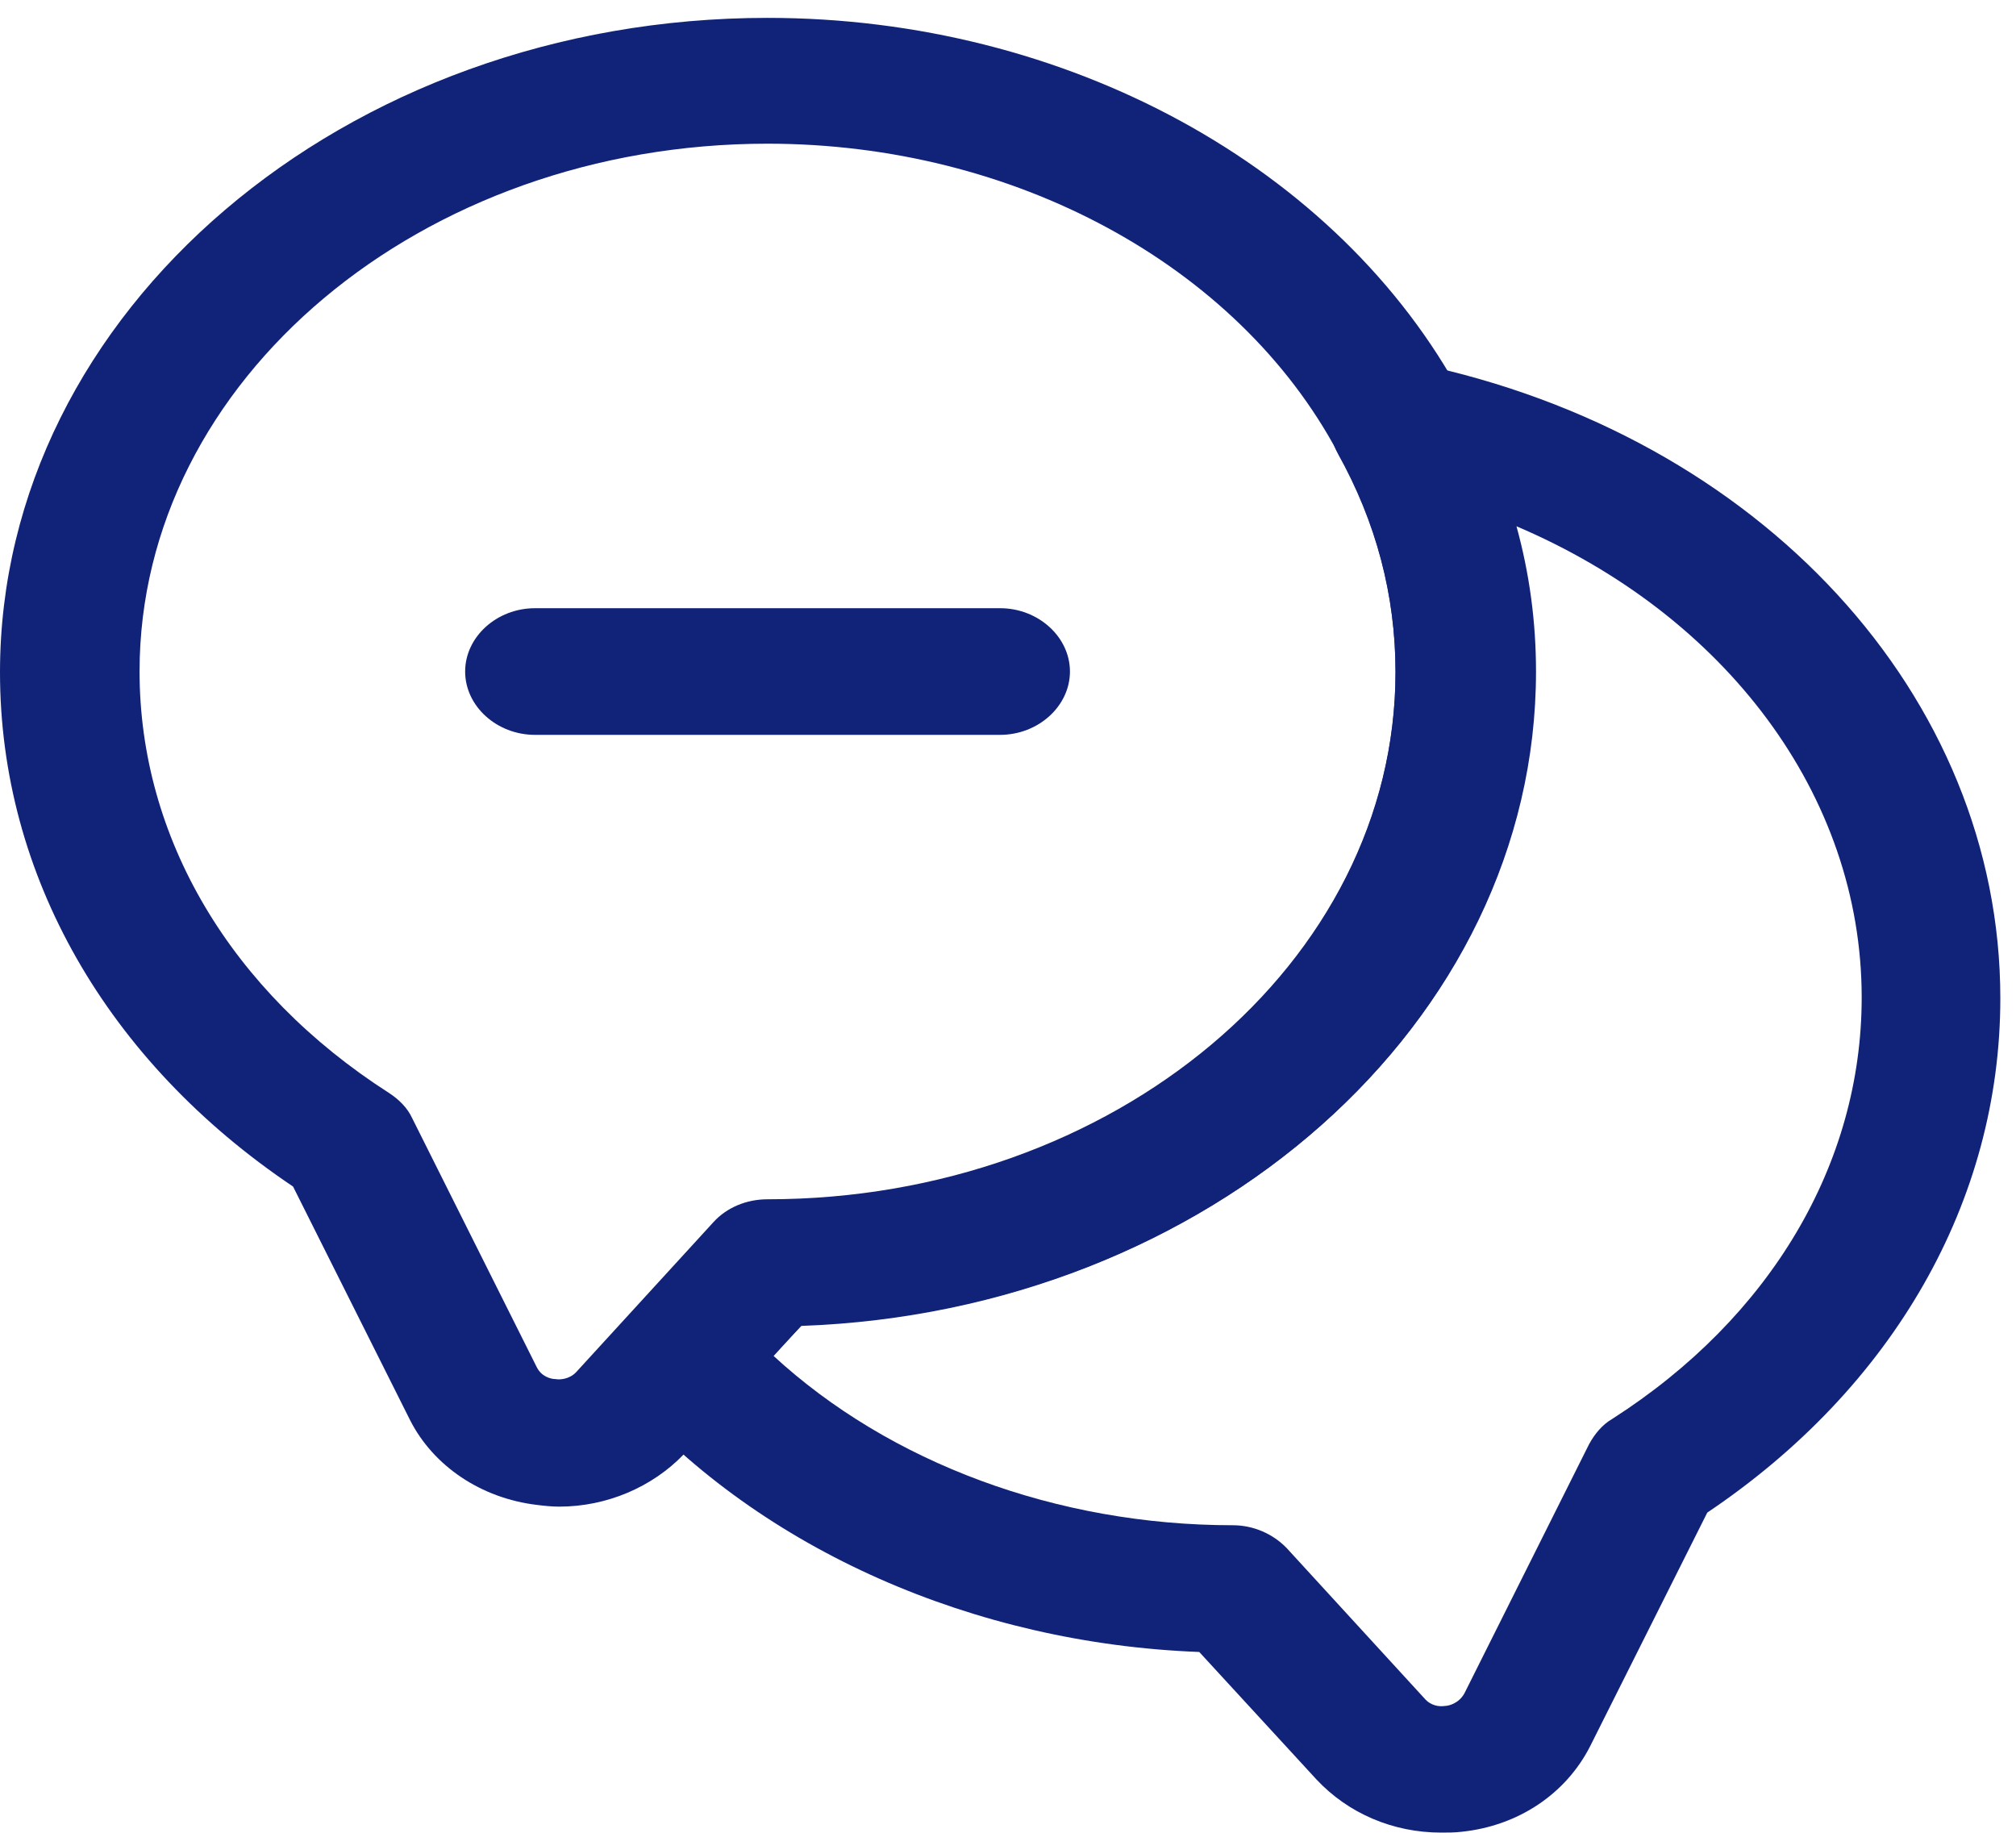
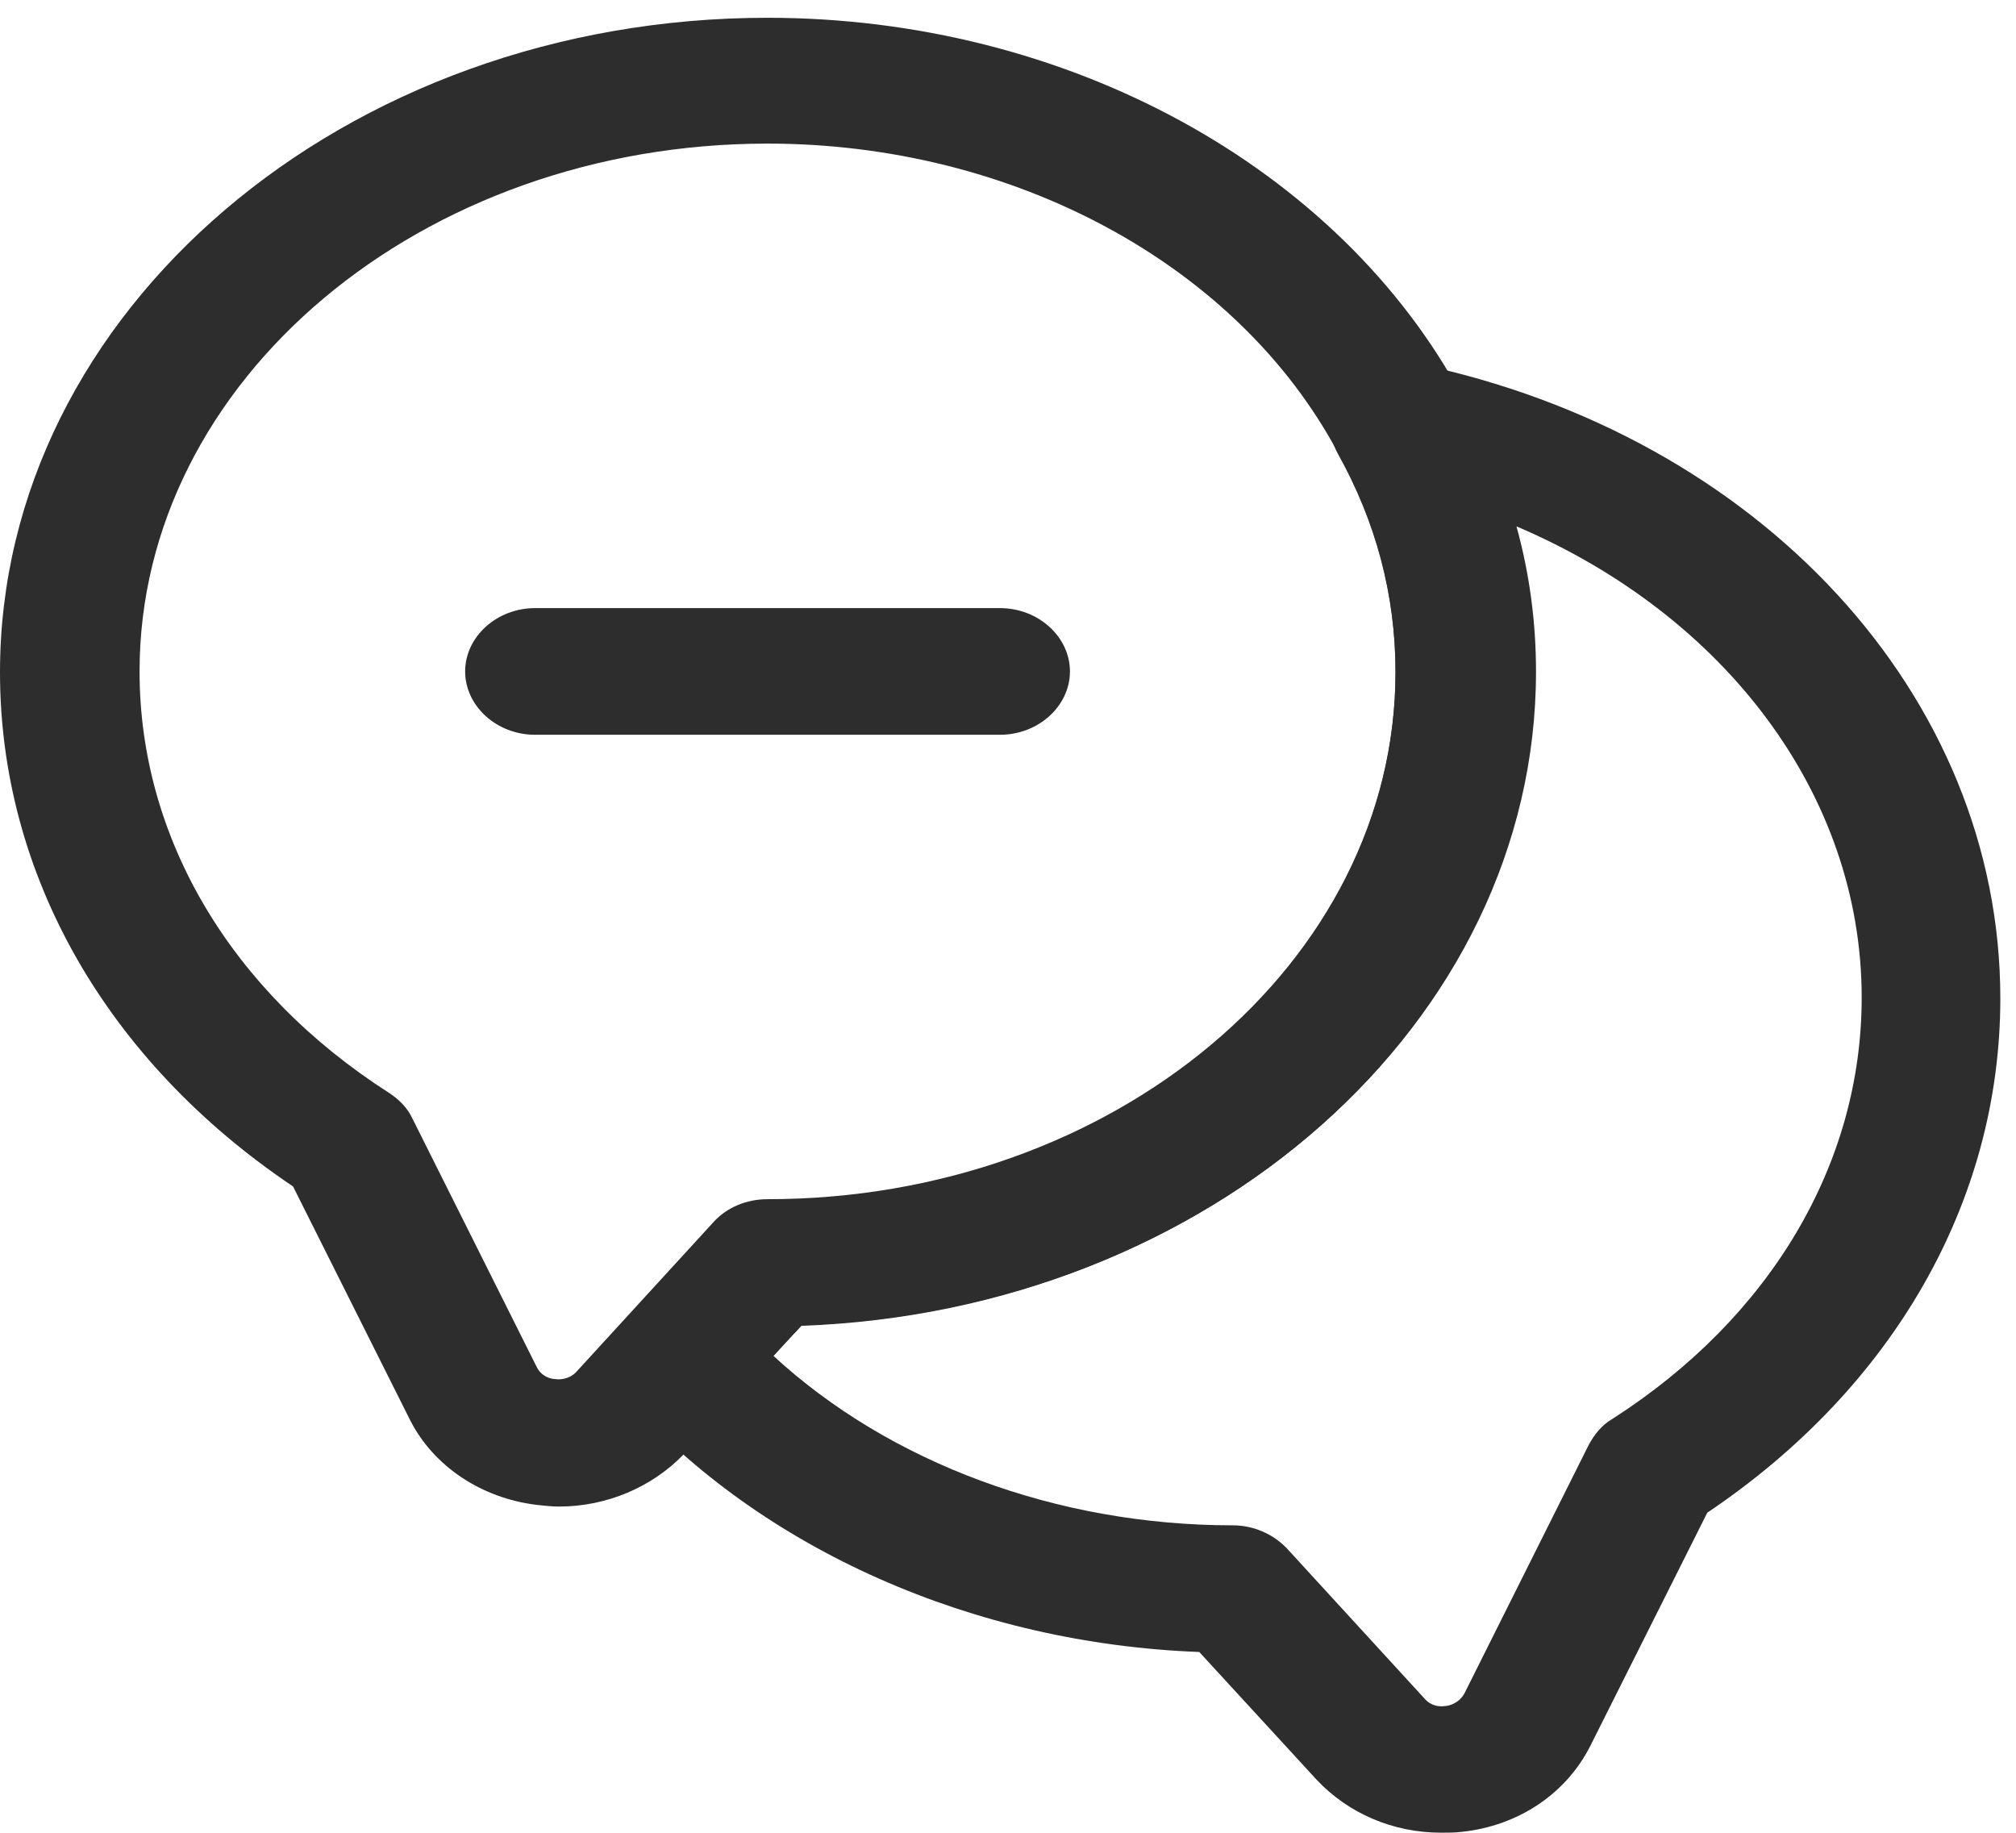
<svg xmlns="http://www.w3.org/2000/svg" width="22" height="20" viewBox="0 0 22 20" fill="none">
-   <path d="M6.102 16.441C6.021 16.441 5.939 16.432 5.858 16.422C5.249 16.349 4.731 15.998 4.477 15.501L3.198 12.948C1.168 11.585 0 9.548 0 7.337C0 3.402 3.757 0.195 8.376 0.195C11.635 0.195 14.61 1.817 15.96 4.333C16.478 5.263 16.752 6.277 16.752 7.337C16.752 11.17 13.189 14.312 8.742 14.469L7.462 15.87C7.117 16.229 6.62 16.441 6.102 16.441ZM8.376 1.568C4.599 1.568 1.523 4.148 1.523 7.327C1.523 9.143 2.518 10.82 4.244 11.926C4.356 11.999 4.447 12.091 4.498 12.202L5.858 14.92C5.909 15.022 6.011 15.049 6.061 15.049C6.112 15.059 6.214 15.049 6.285 14.976L7.787 13.335C7.929 13.179 8.143 13.087 8.376 13.087C12.153 13.087 15.229 10.507 15.229 7.327C15.229 6.489 15.016 5.687 14.6 4.941C13.503 2.886 11.057 1.568 8.376 1.568Z" fill="#112378" />
-   <path d="M15.727 19.998C15.199 19.998 14.711 19.787 14.366 19.418L13.087 18.027C10.63 17.934 8.315 16.912 6.833 15.253C6.599 14.995 6.609 14.626 6.843 14.378L7.787 13.345C7.929 13.189 8.142 13.097 8.376 13.097C12.153 13.097 15.229 10.517 15.229 7.338C15.229 6.499 15.016 5.697 14.6 4.951C14.468 4.711 14.498 4.426 14.681 4.214C14.864 4.002 15.168 3.91 15.453 3.965C19.209 4.748 21.829 7.596 21.829 10.894C21.829 13.106 20.661 15.142 18.631 16.506L17.351 19.059C17.087 19.575 16.569 19.925 15.95 19.989C15.879 19.998 15.798 19.998 15.727 19.998ZM8.437 14.792C9.706 15.963 11.534 16.644 13.453 16.644C13.676 16.644 13.889 16.736 14.041 16.893L15.544 18.533C15.615 18.616 15.706 18.625 15.767 18.616C15.808 18.616 15.92 18.589 15.981 18.478L17.341 15.76C17.402 15.649 17.483 15.548 17.595 15.483C19.321 14.378 20.316 12.7 20.316 10.885C20.316 8.674 18.823 6.711 16.549 5.743C16.691 6.259 16.762 6.785 16.762 7.328C16.762 11.162 13.199 14.304 8.752 14.46L8.437 14.792Z" fill="#112378" />
-   <path d="M10.914 8.019H5.838C5.421 8.019 5.076 7.706 5.076 7.328C5.076 6.95 5.421 6.637 5.838 6.637H10.914C11.33 6.637 11.676 6.95 11.676 7.328C11.676 7.706 11.33 8.019 10.914 8.019Z" fill="#112378" />
+   <path d="M6.102 16.44C6.021 16.44 5.939 16.431 5.858 16.422C5.249 16.348 4.731 15.998 4.477 15.5L3.198 12.947C1.168 11.584 0 9.547 0 7.336C0 3.401 3.757 0.194 8.376 0.194C11.635 0.194 14.61 1.816 15.96 4.332C16.478 5.263 16.752 6.276 16.752 7.336C16.752 11.169 13.189 14.311 8.742 14.468L7.462 15.869C7.117 16.228 6.62 16.44 6.102 16.44ZM8.376 1.567C4.599 1.567 1.523 4.148 1.523 7.327C1.523 9.142 2.518 10.819 4.244 11.925C4.356 11.998 4.447 12.091 4.498 12.201L5.858 14.919C5.909 15.021 6.011 15.049 6.061 15.049C6.112 15.058 6.214 15.048 6.285 14.975L7.787 13.335C7.929 13.178 8.143 13.086 8.376 13.086C12.153 13.086 15.229 10.506 15.229 7.327C15.229 6.488 15.016 5.686 14.6 4.94C13.503 2.885 11.057 1.567 8.376 1.567Z" fill="#2D2D2D" />
+   <path d="M15.727 19.999C15.199 19.999 14.711 19.787 14.366 19.419L13.087 18.027C10.63 17.935 8.315 16.912 6.833 15.254C6.599 14.995 6.609 14.627 6.843 14.378L7.787 13.346C7.929 13.19 8.142 13.097 8.376 13.097C12.153 13.097 15.229 10.517 15.229 7.338C15.229 6.5 15.016 5.698 14.6 4.952C14.468 4.712 14.498 4.426 14.681 4.214C14.864 4.002 15.168 3.91 15.453 3.966C19.209 4.749 21.829 7.596 21.829 10.895C21.829 13.107 20.661 15.143 18.631 16.507L17.351 19.059C17.087 19.575 16.569 19.925 15.95 19.99C15.879 19.999 15.798 19.999 15.727 19.999ZM8.437 14.793C9.706 15.963 11.534 16.645 13.453 16.645C13.676 16.645 13.889 16.737 14.041 16.894L15.544 18.534C15.615 18.617 15.706 18.626 15.767 18.617C15.808 18.617 15.92 18.589 15.981 18.479L17.341 15.76C17.402 15.65 17.483 15.548 17.595 15.484C19.321 14.378 20.316 12.701 20.316 10.886C20.316 8.674 18.823 6.712 16.549 5.744C16.691 6.26 16.762 6.785 16.762 7.329C16.762 11.162 13.199 14.304 8.752 14.461L8.437 14.793Z" fill="#2D2D2D" />
+   <path d="M10.914 8.018H5.838C5.421 8.018 5.076 7.705 5.076 7.327C5.076 6.949 5.421 6.636 5.838 6.636H10.914C11.331 6.636 11.676 6.949 11.676 7.327C11.676 7.705 11.331 8.018 10.914 8.018Z" fill="#2D2D2D" />
</svg>
